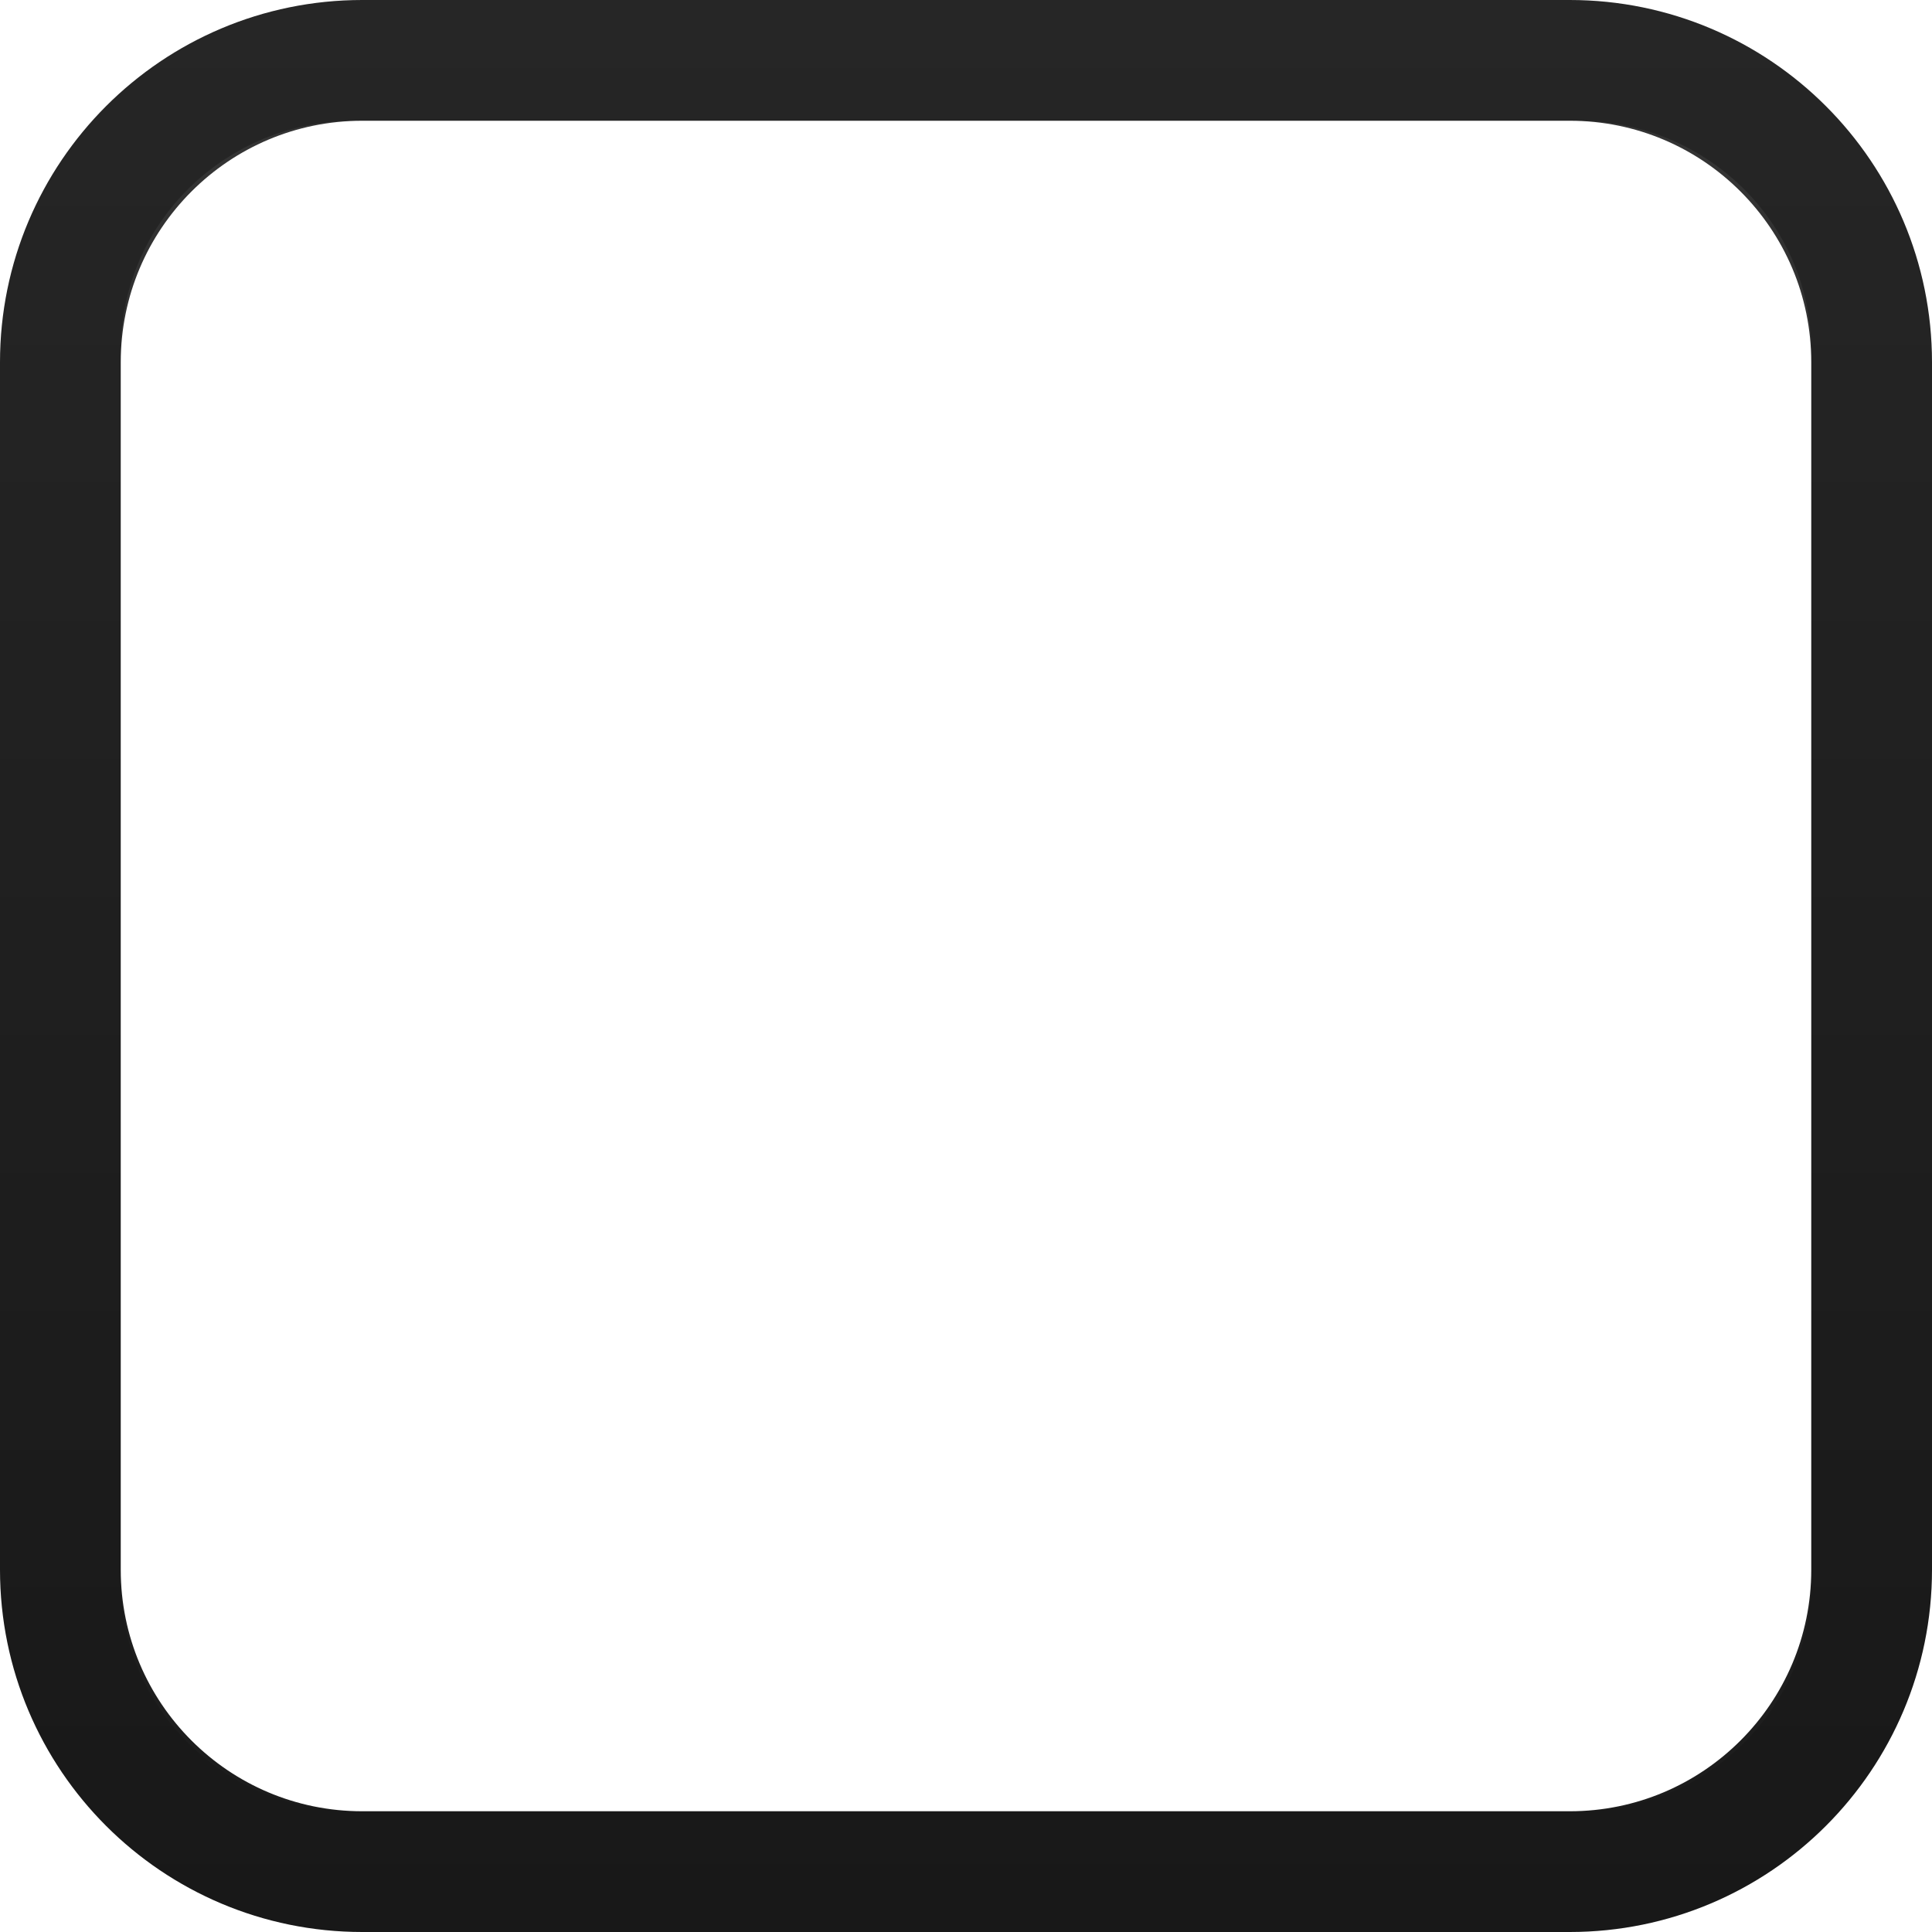
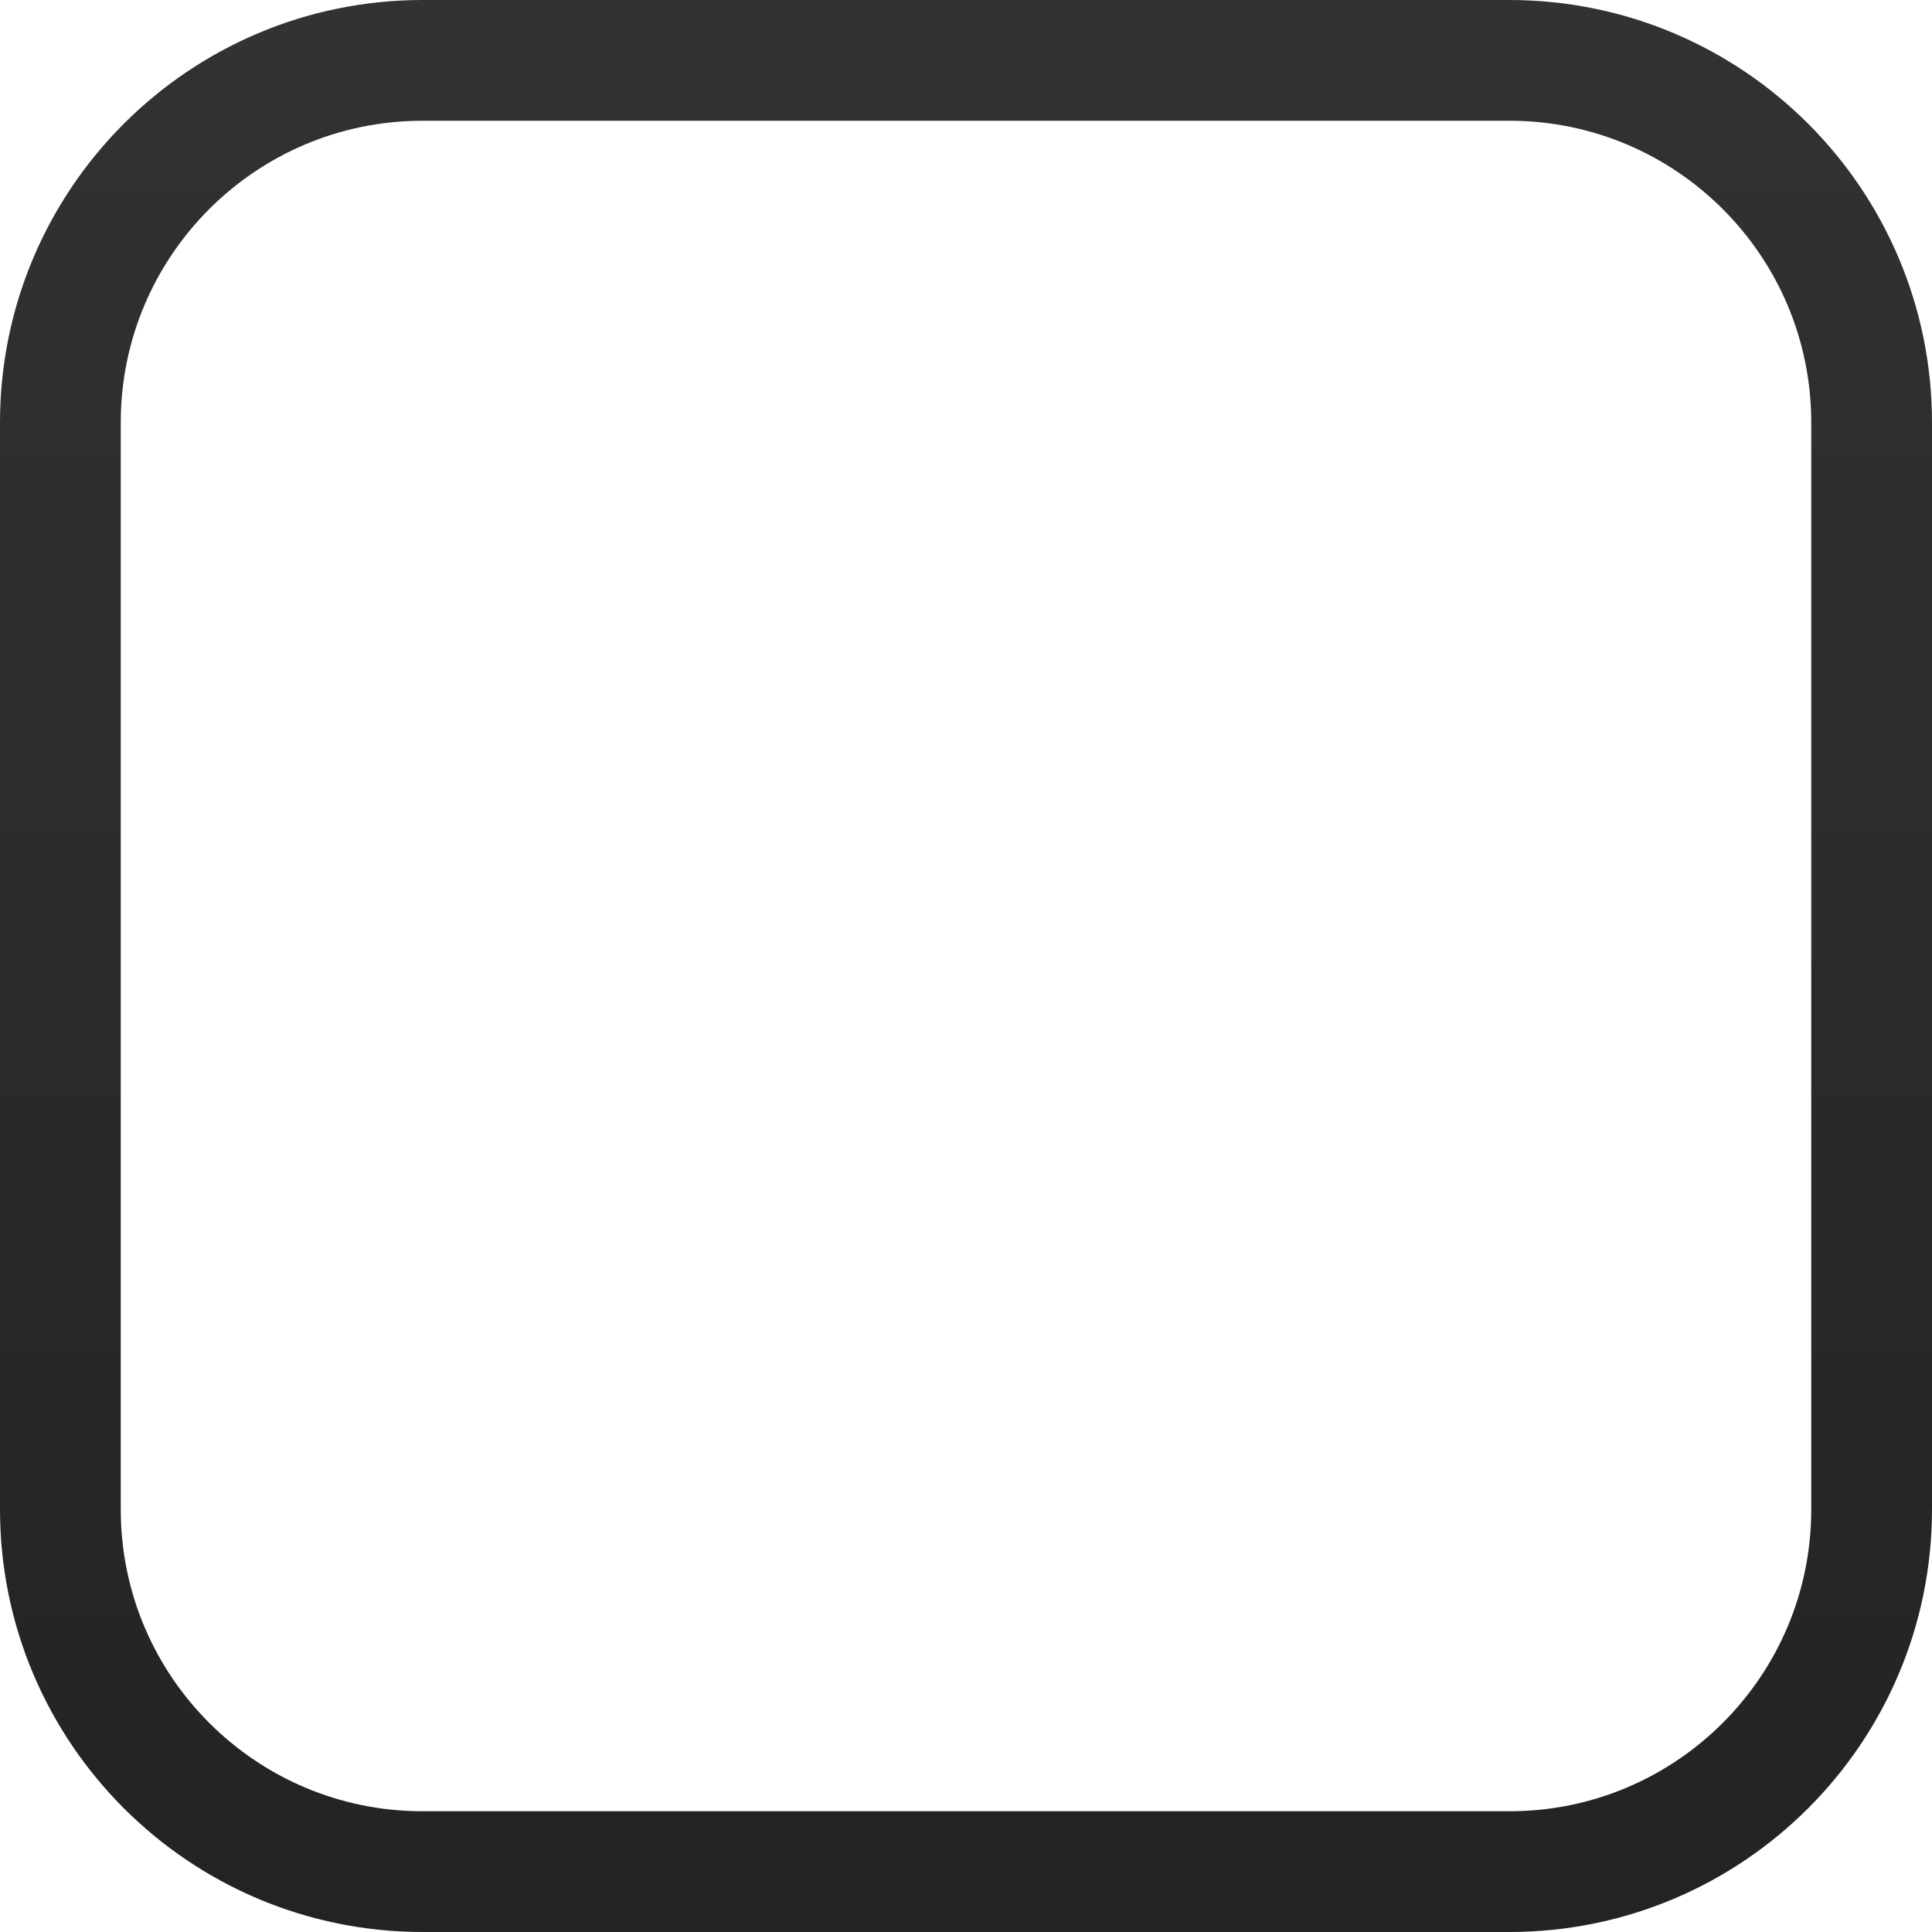
<svg xmlns="http://www.w3.org/2000/svg" xmlns:xlink="http://www.w3.org/1999/xlink" width="16px" height="16px" id="svg33222" version="1.1">
  <defs id="defs33224">
-     <linearGradient id="linearGradient3888">
-       <stop style="stop-color:#ffffff;stop-opacity:1;" offset="0" id="stop3890" />
-       <stop style="stop-color:#ffffff;stop-opacity:0;" offset="1" id="stop3892" />
+     <linearGradient id="linearGradient7928">
+       <stop style="stop-color:#232323;stop-opacity:1;" offset="0" id="stop7930" />
+       <stop style="stop-color:#323232;stop-opacity:1;" offset="1" id="stop7932" />
    </linearGradient>
-     <linearGradient id="linearGradient7928">
-       <stop style="stop-color:#181818;stop-opacity:1;" offset="0" id="stop7930" />
-       <stop style="stop-color:#262626;stop-opacity:1;" offset="1" id="stop7932" />
-     </linearGradient>
-     <linearGradient id="linearGradient4410-4-9-7-9">
-       <stop style="stop-color:#535156;stop-opacity:1;" offset="0" id="stop4412-6-7-4-4" />
-       <stop style="stop-color:#333333;stop-opacity:1;" offset="1" id="stop4414-9-8-8-8" />
-     </linearGradient>
-     <linearGradient xlink:href="#linearGradient5378-2-93" id="linearGradient17869" gradientUnits="userSpaceOnUse" gradientTransform="matrix(0.5965909,0,0,0.5909091,-423.9451,-57.0549)" x1="220" y1="304" x2="220" y2="336.062" />
-     <linearGradient id="linearGradient5378-2-93">
-       <stop style="stop-color:#f4f6f4;stop-opacity:1" offset="0" id="stop5380-6-3" />
-       <stop style="stop-color:#d7dad7;stop-opacity:1" offset="1" id="stop5382-06-2" />
-     </linearGradient>
-     <linearGradient xlink:href="#linearGradient4410-4-9-7-9" id="linearGradient34952" x1="7.97" y1="0.97" x2="7.97" y2="14.937" gradientUnits="userSpaceOnUse" />
    <linearGradient xlink:href="#linearGradient7928" id="linearGradient7934" x1="2.9802322e-08" y1="8" x2="16" y2="8" gradientUnits="userSpaceOnUse" gradientTransform="translate(-16,0)" />
-     <linearGradient xlink:href="#linearGradient3888" id="linearGradient3894" x1="-15" y1="8" x2="2.061" y2="7.904" gradientUnits="userSpaceOnUse" gradientTransform="translate(16,0)" />
  </defs>
  <g id="layer1">
-     <rect ry="2.5" rx="2.5" y="0.5" x="-15.5" height="15" width="15" id="rect17861" style="color:#000000;fill:none;stroke:url(#linearGradient7934);stroke-width:1;stroke-miterlimit:4;stroke-opacity:1;stroke-dasharray:none;marker:none;visibility:visible;display:inline;overflow:visible;enable-background:accumulate" transform="matrix(0,-1,1,0,0,0)" />
-     <rect transform="matrix(0,1,1,0,0,0)" style="opacity:0.07;color:#000000;fill:none;stroke:url(#linearGradient3894);stroke-width:1;stroke-miterlimit:4;stroke-opacity:1;stroke-dasharray:none;marker:none;visibility:visible;display:inline;overflow:visible;enable-background:accumulate" id="rect3114" width="13" height="13" x="1.5" y="1.5" rx="1.401" ry="1.433" />
+     <rect ry="3" rx="3" y="0.5" x="-15.5" height="15" width="15" id="rect17861" style="color:#000000;fill:none;stroke:url(#linearGradient7934);stroke-width:1;stroke-miterlimit:4;stroke-opacity:1;stroke-dasharray:none;marker:none;visibility:visible;display:inline;overflow:visible;enable-background:accumulate" transform="matrix(0,-1,1,0,0,0)" />
  </g>
</svg>
